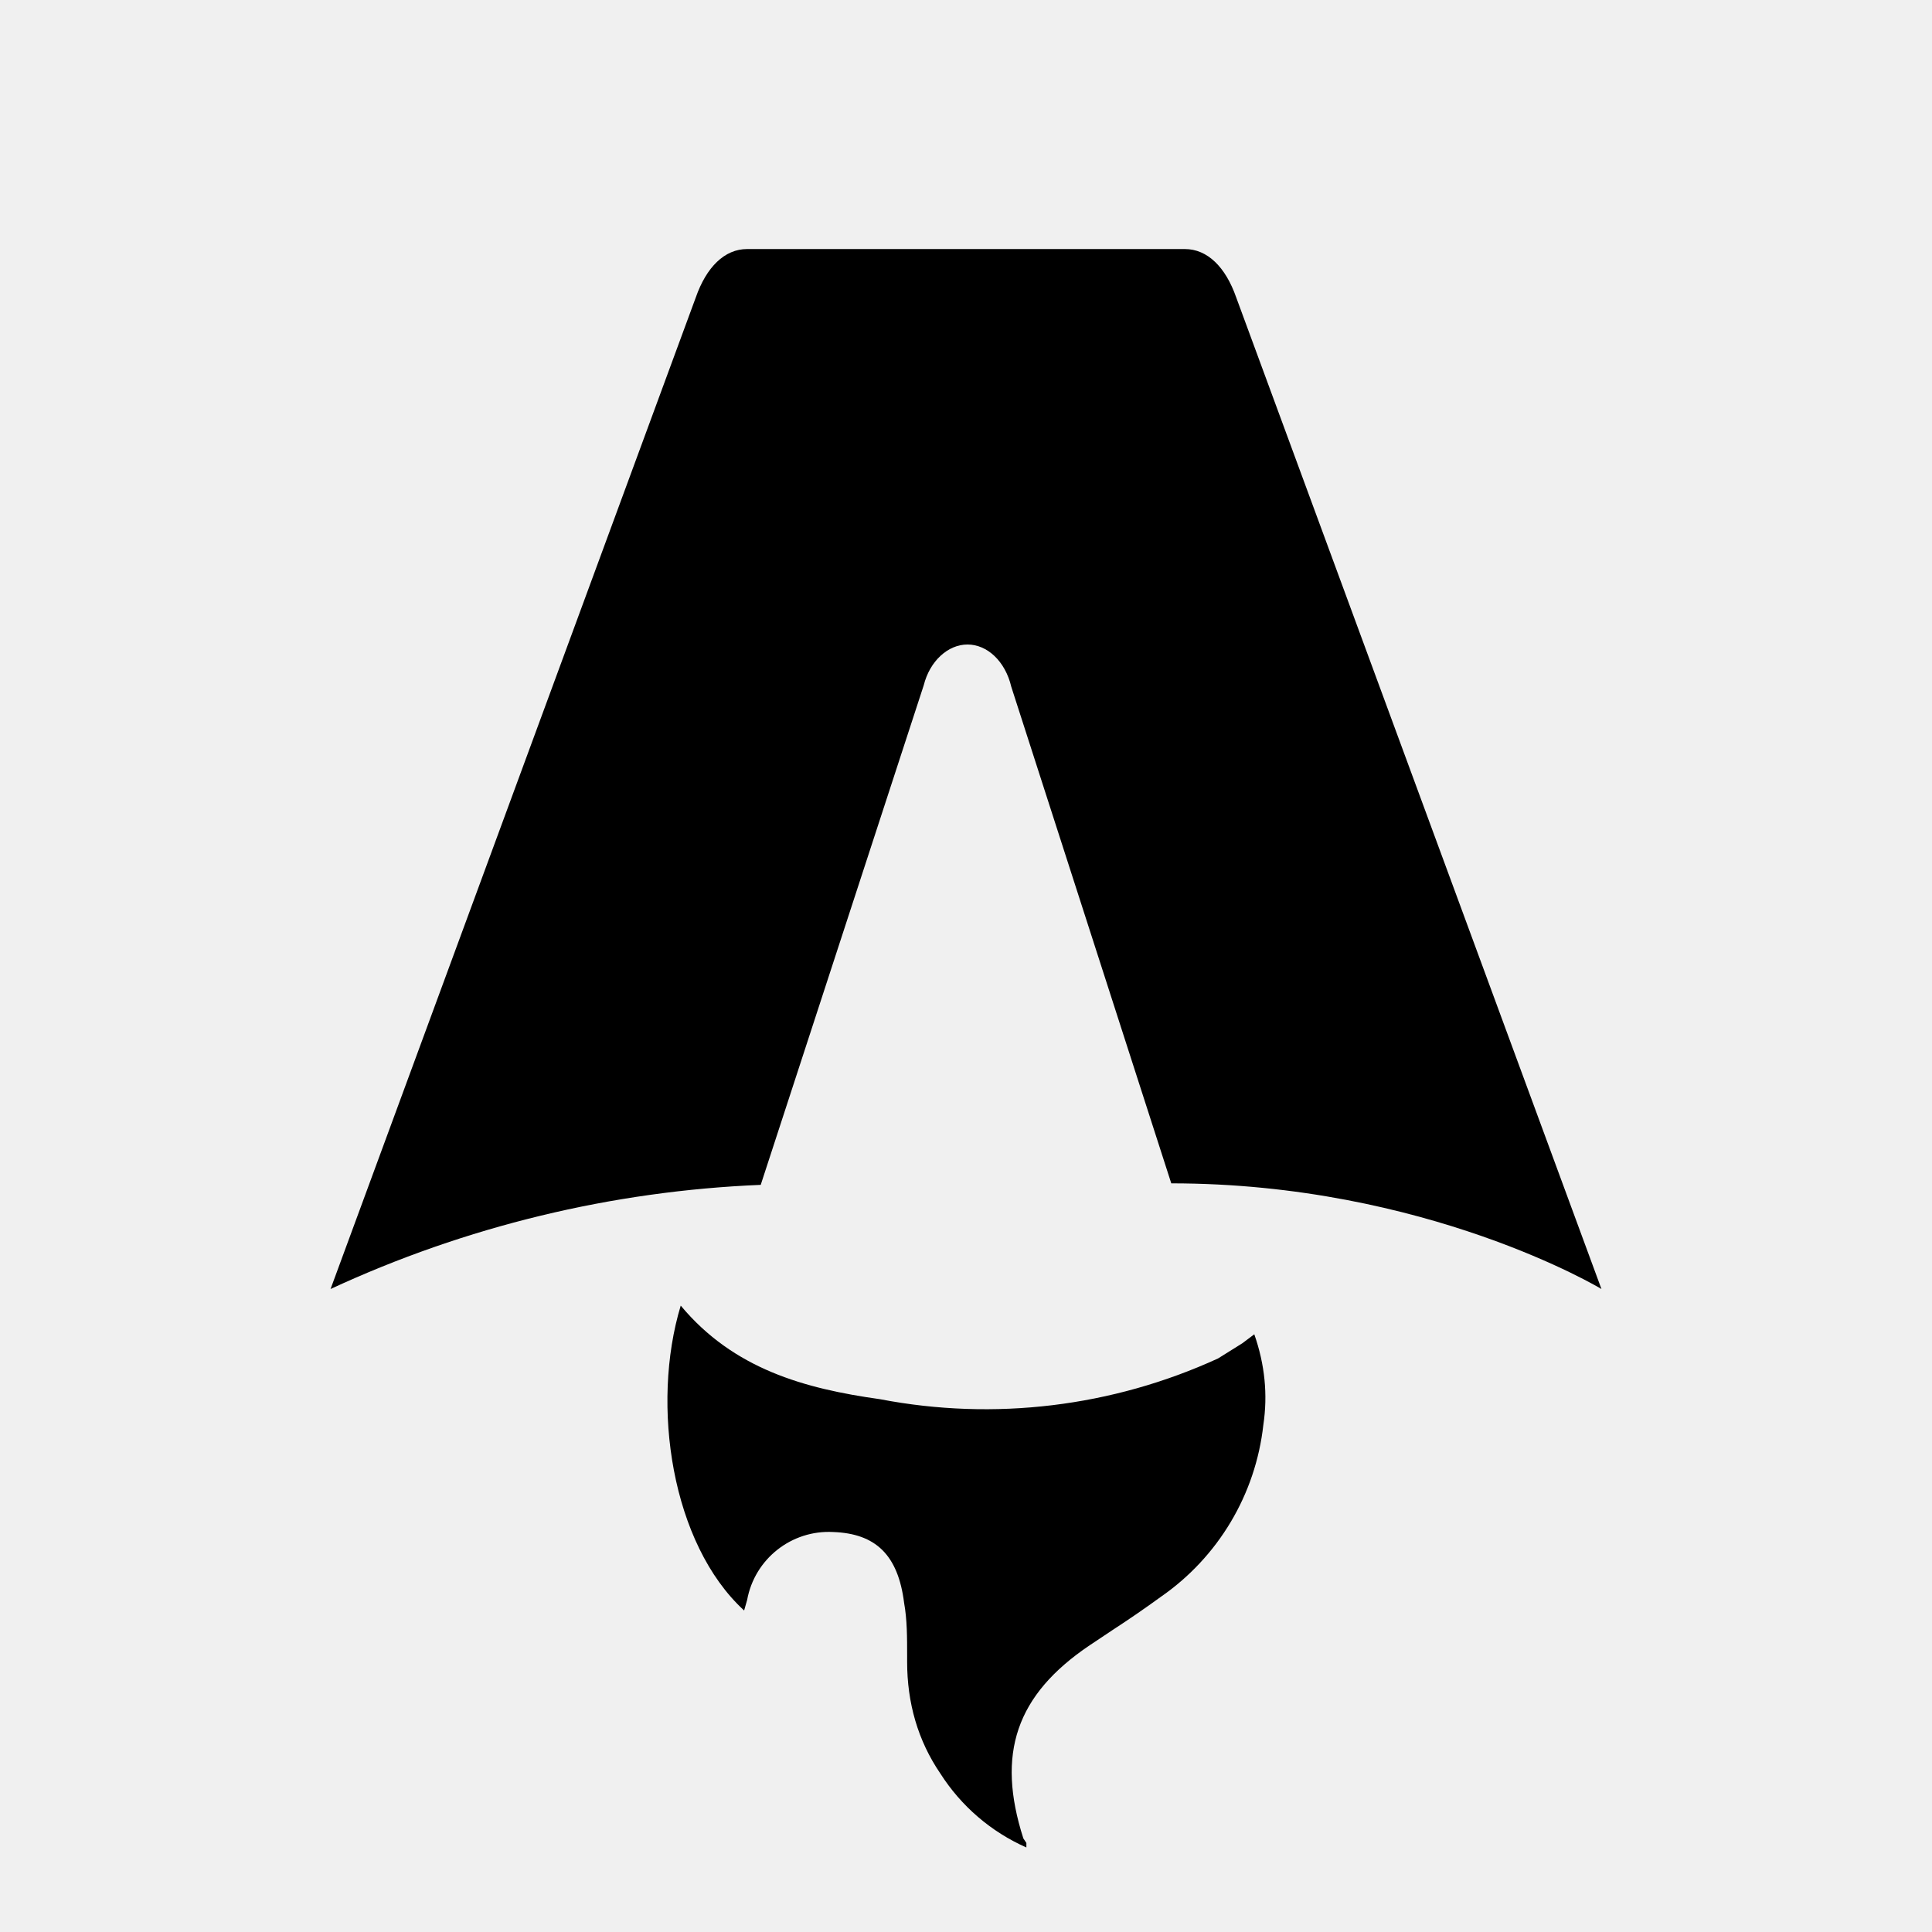
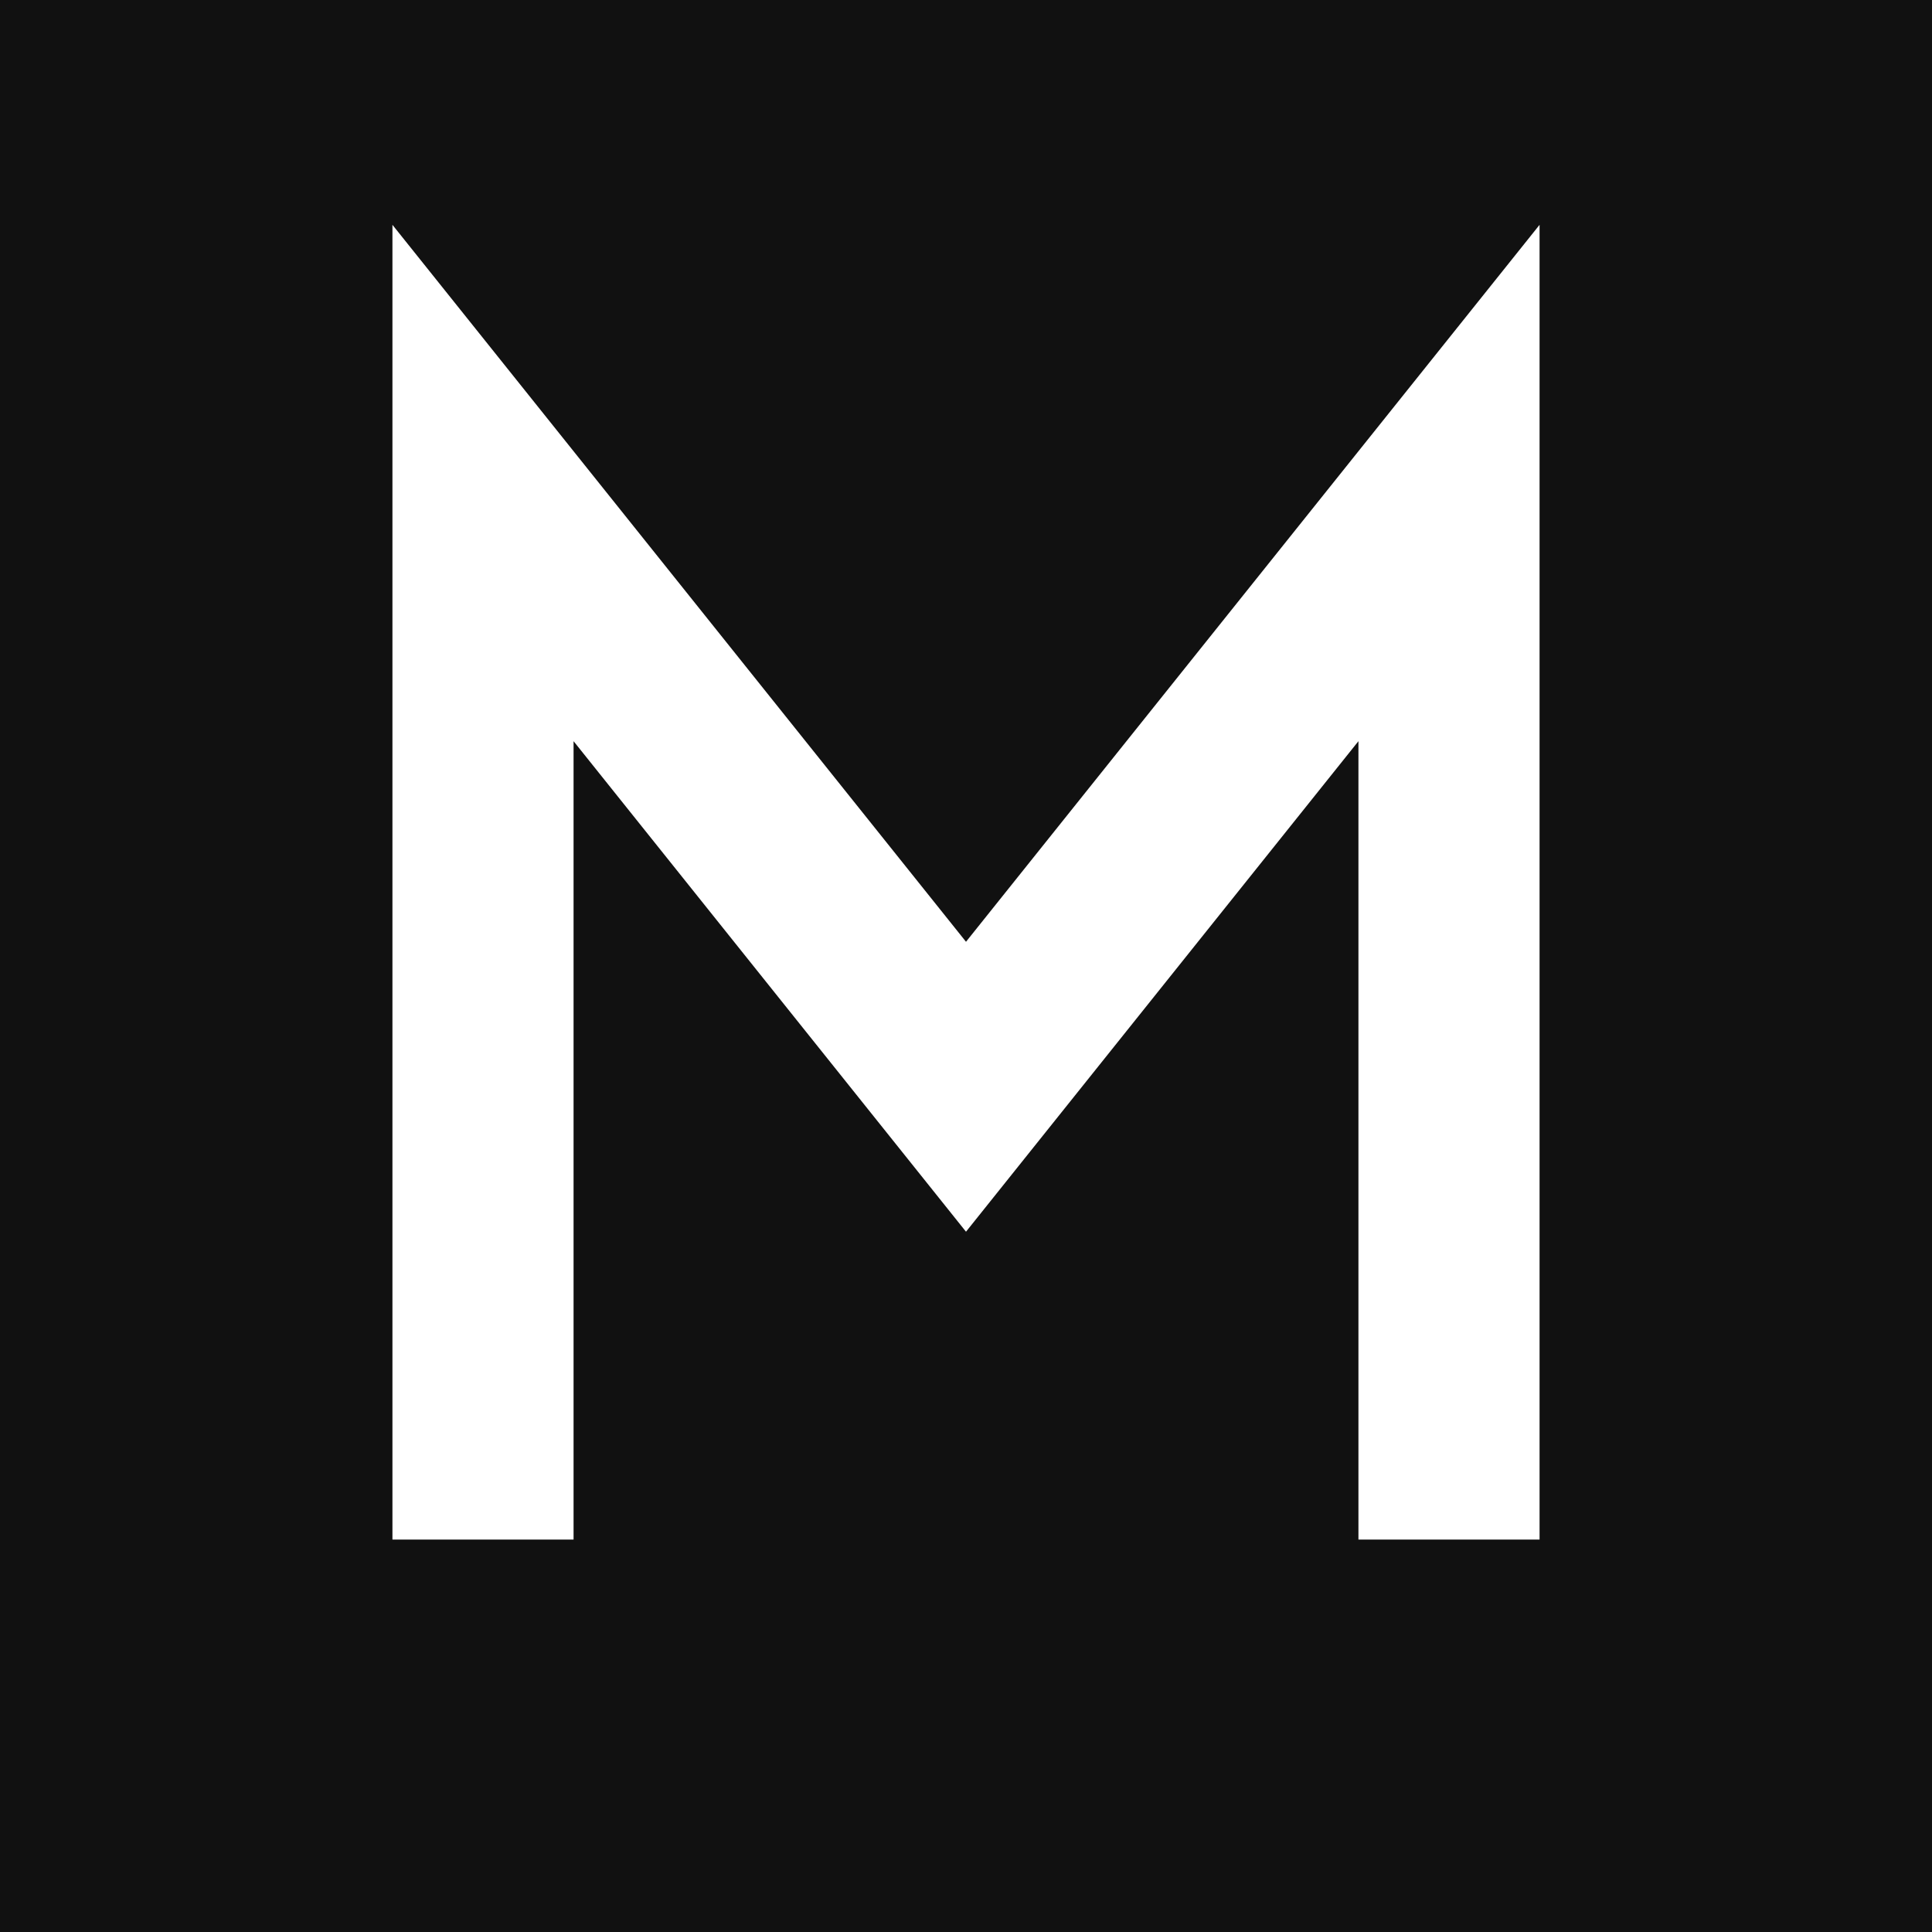
- <svg xmlns="http://www.w3.org/2000/svg" fill="none" viewBox="0 0 128 128">
-   <path d="M50.4 78.5a75.1 75.1 0 0 0-28.5 6.9l24.2-65.7c.7-2 1.9-3.2 3.4-3.2h29c1.5 0 2.7 1.2 3.4 3.2l24.2 65.7s-11.6-7-28.5-7L67 45.5c-.4-1.7-1.6-2.8-2.9-2.8-1.3 0-2.5 1.1-2.9 2.7L50.4 78.5Zm-1.1 28.2Zm-4.2-20.2c-2 6.6-.6 15.8 4.2 20.2a17.5 17.5 0 0 1 .2-.7 5.5 5.5 0 0 1 5.7-4.5c2.8.1 4.3 1.5 4.7 4.7.2 1.1.2 2.3.2 3.5v.4c0 2.7.7 5.2 2.2 7.4a13 13 0 0 0 5.7 4.9v-.3l-.2-.3c-1.8-5.6-.5-9.5 4.4-12.8l1.5-1a73 73 0 0 0 3.2-2.2 16 16 0 0 0 6.8-11.4c.3-2 .1-4-.6-6l-.8.6-1.6 1a37 37 0 0 1-22.4 2.7c-5-.7-9.7-2-13.2-6.2Z" />
+ <svg xmlns="http://www.w3.org/2000/svg" viewBox="0 0 32 32">
  <style>
-         path { fill: #000; }
-         @media (prefers-color-scheme: dark) {
-             path { fill: #FFF; }
-         }
-     </style>
+     rect { fill: #111111; }
+     path { stroke: #ffffff; }
+     @media (prefers-color-scheme: dark) {
+       rect { fill: #eeeeee; }
+       path { stroke: #111111; }
+     }
+   </style>
+   <rect width="32" height="32" />
+   <path d="M8 24V8l8 10 8-10v16" fill="none" stroke-width="3" stroke-linecap="square" />
</svg>
